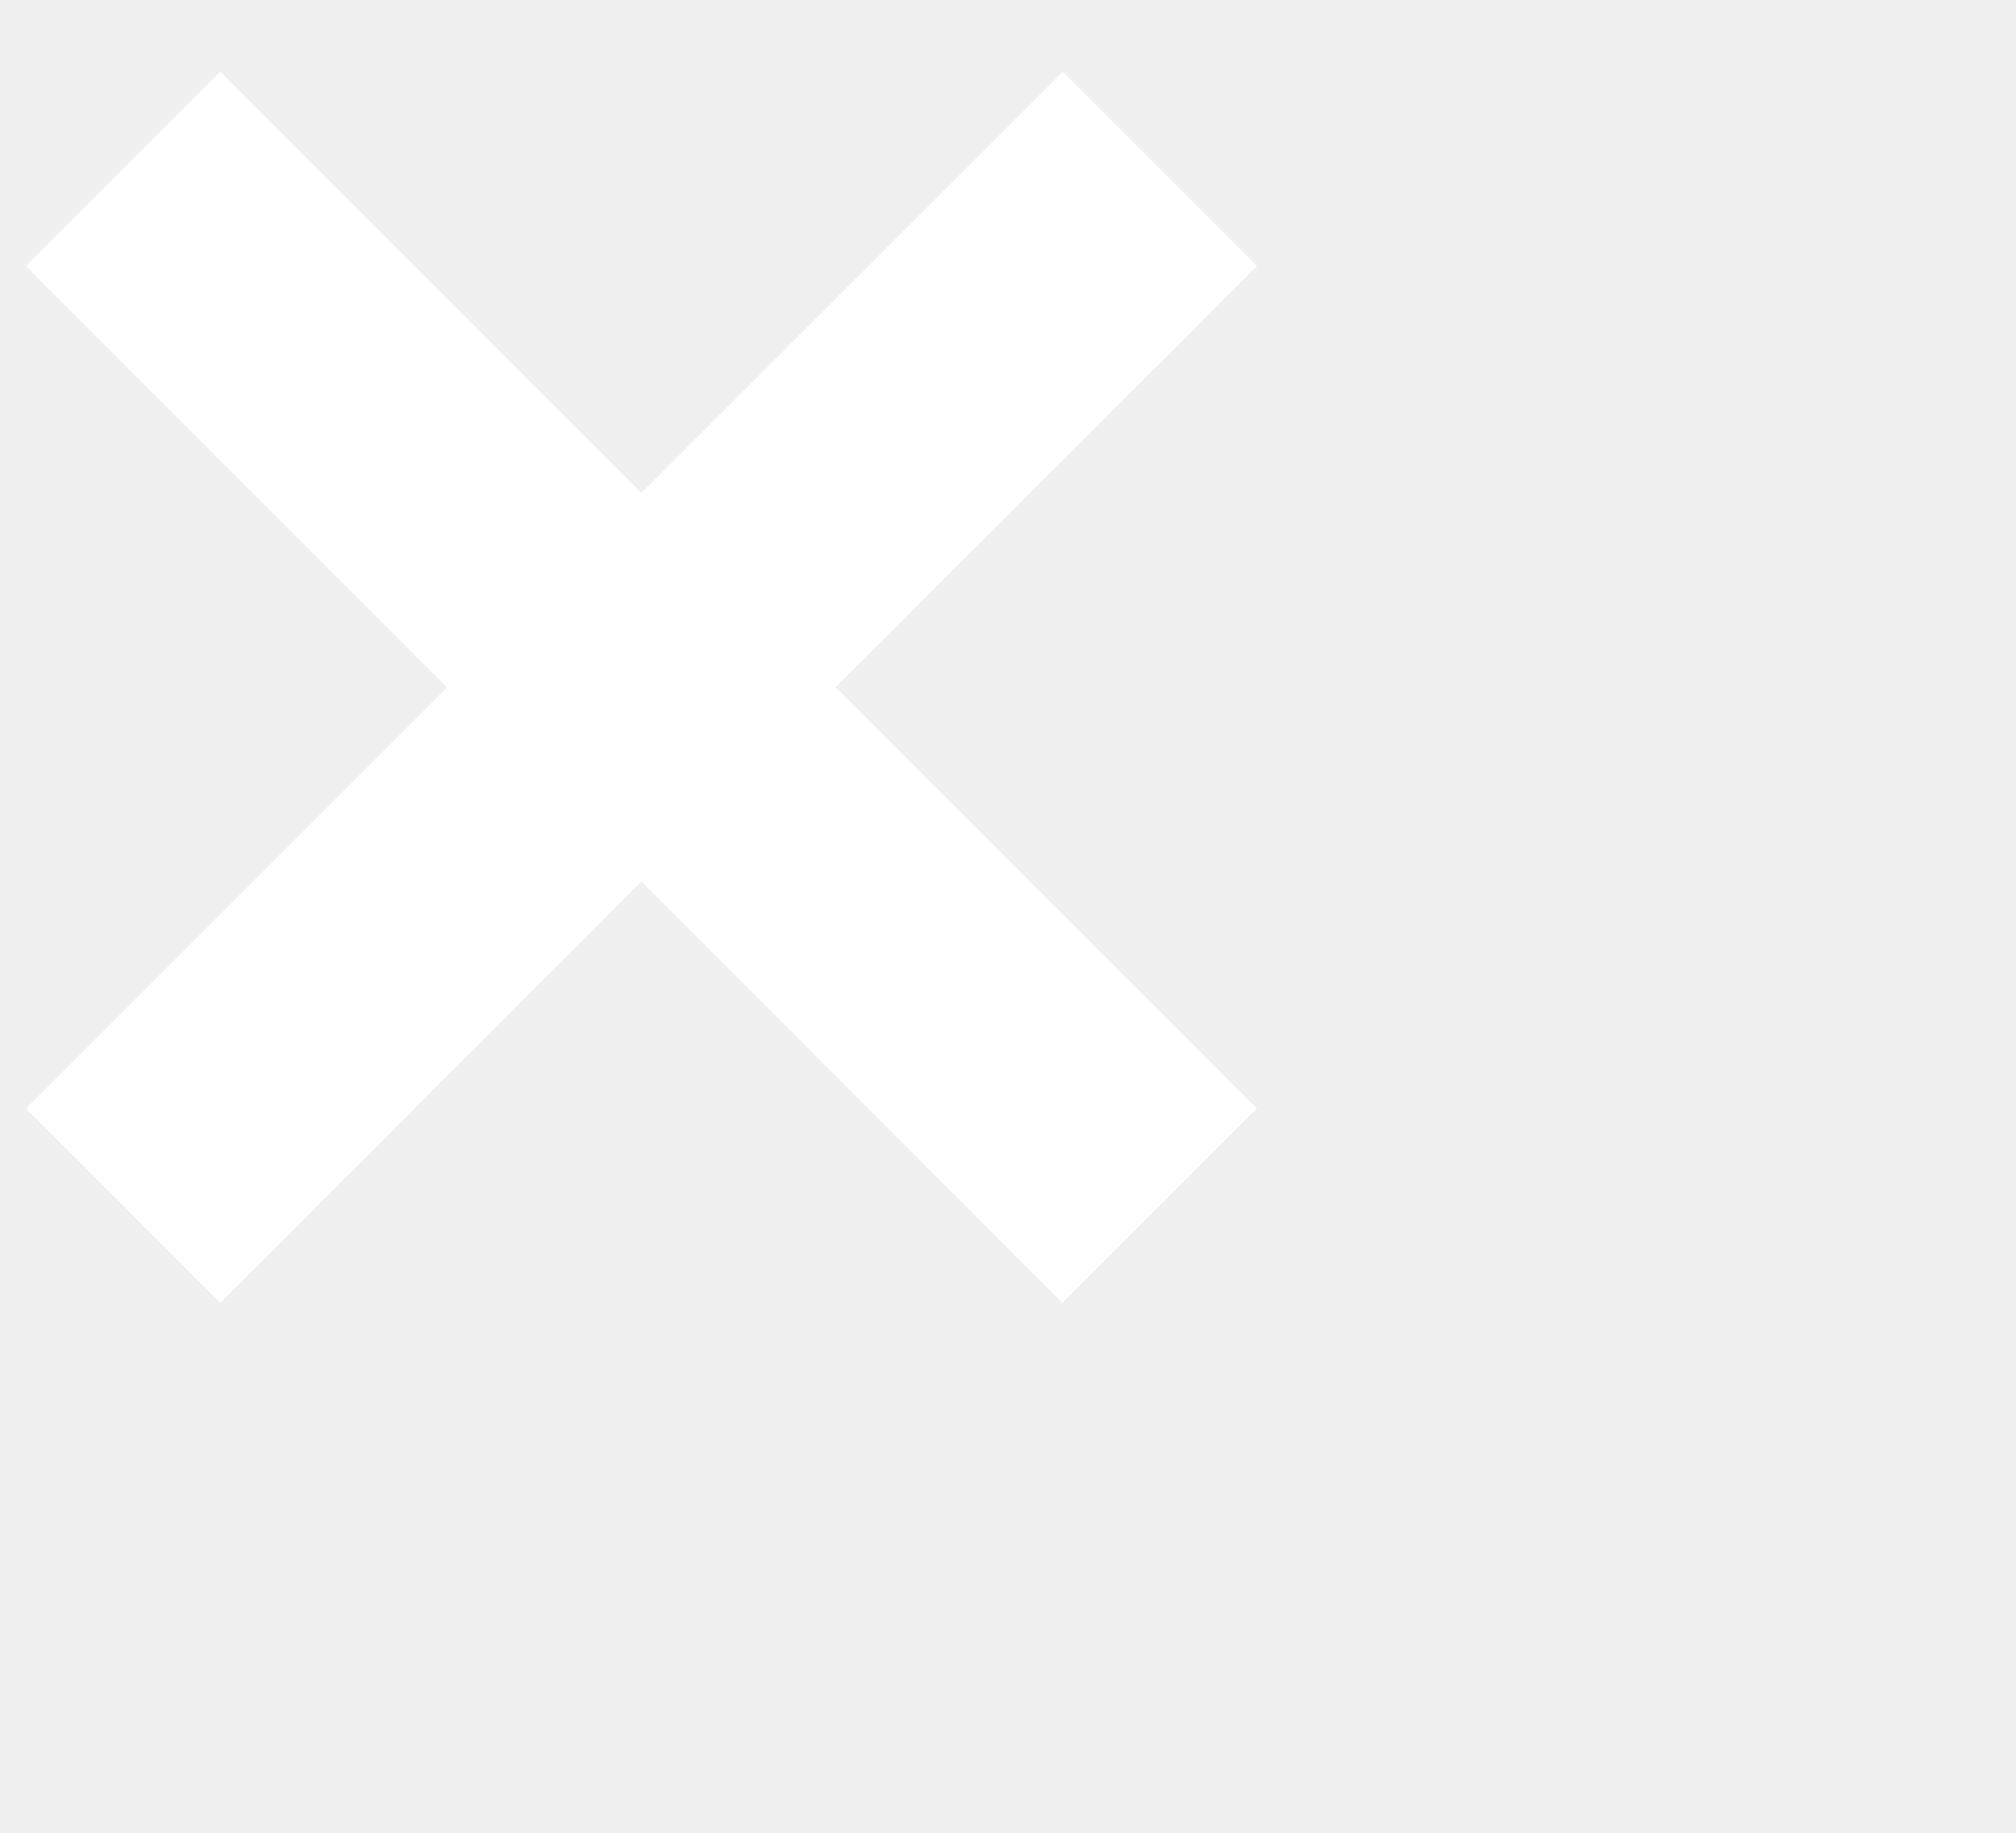
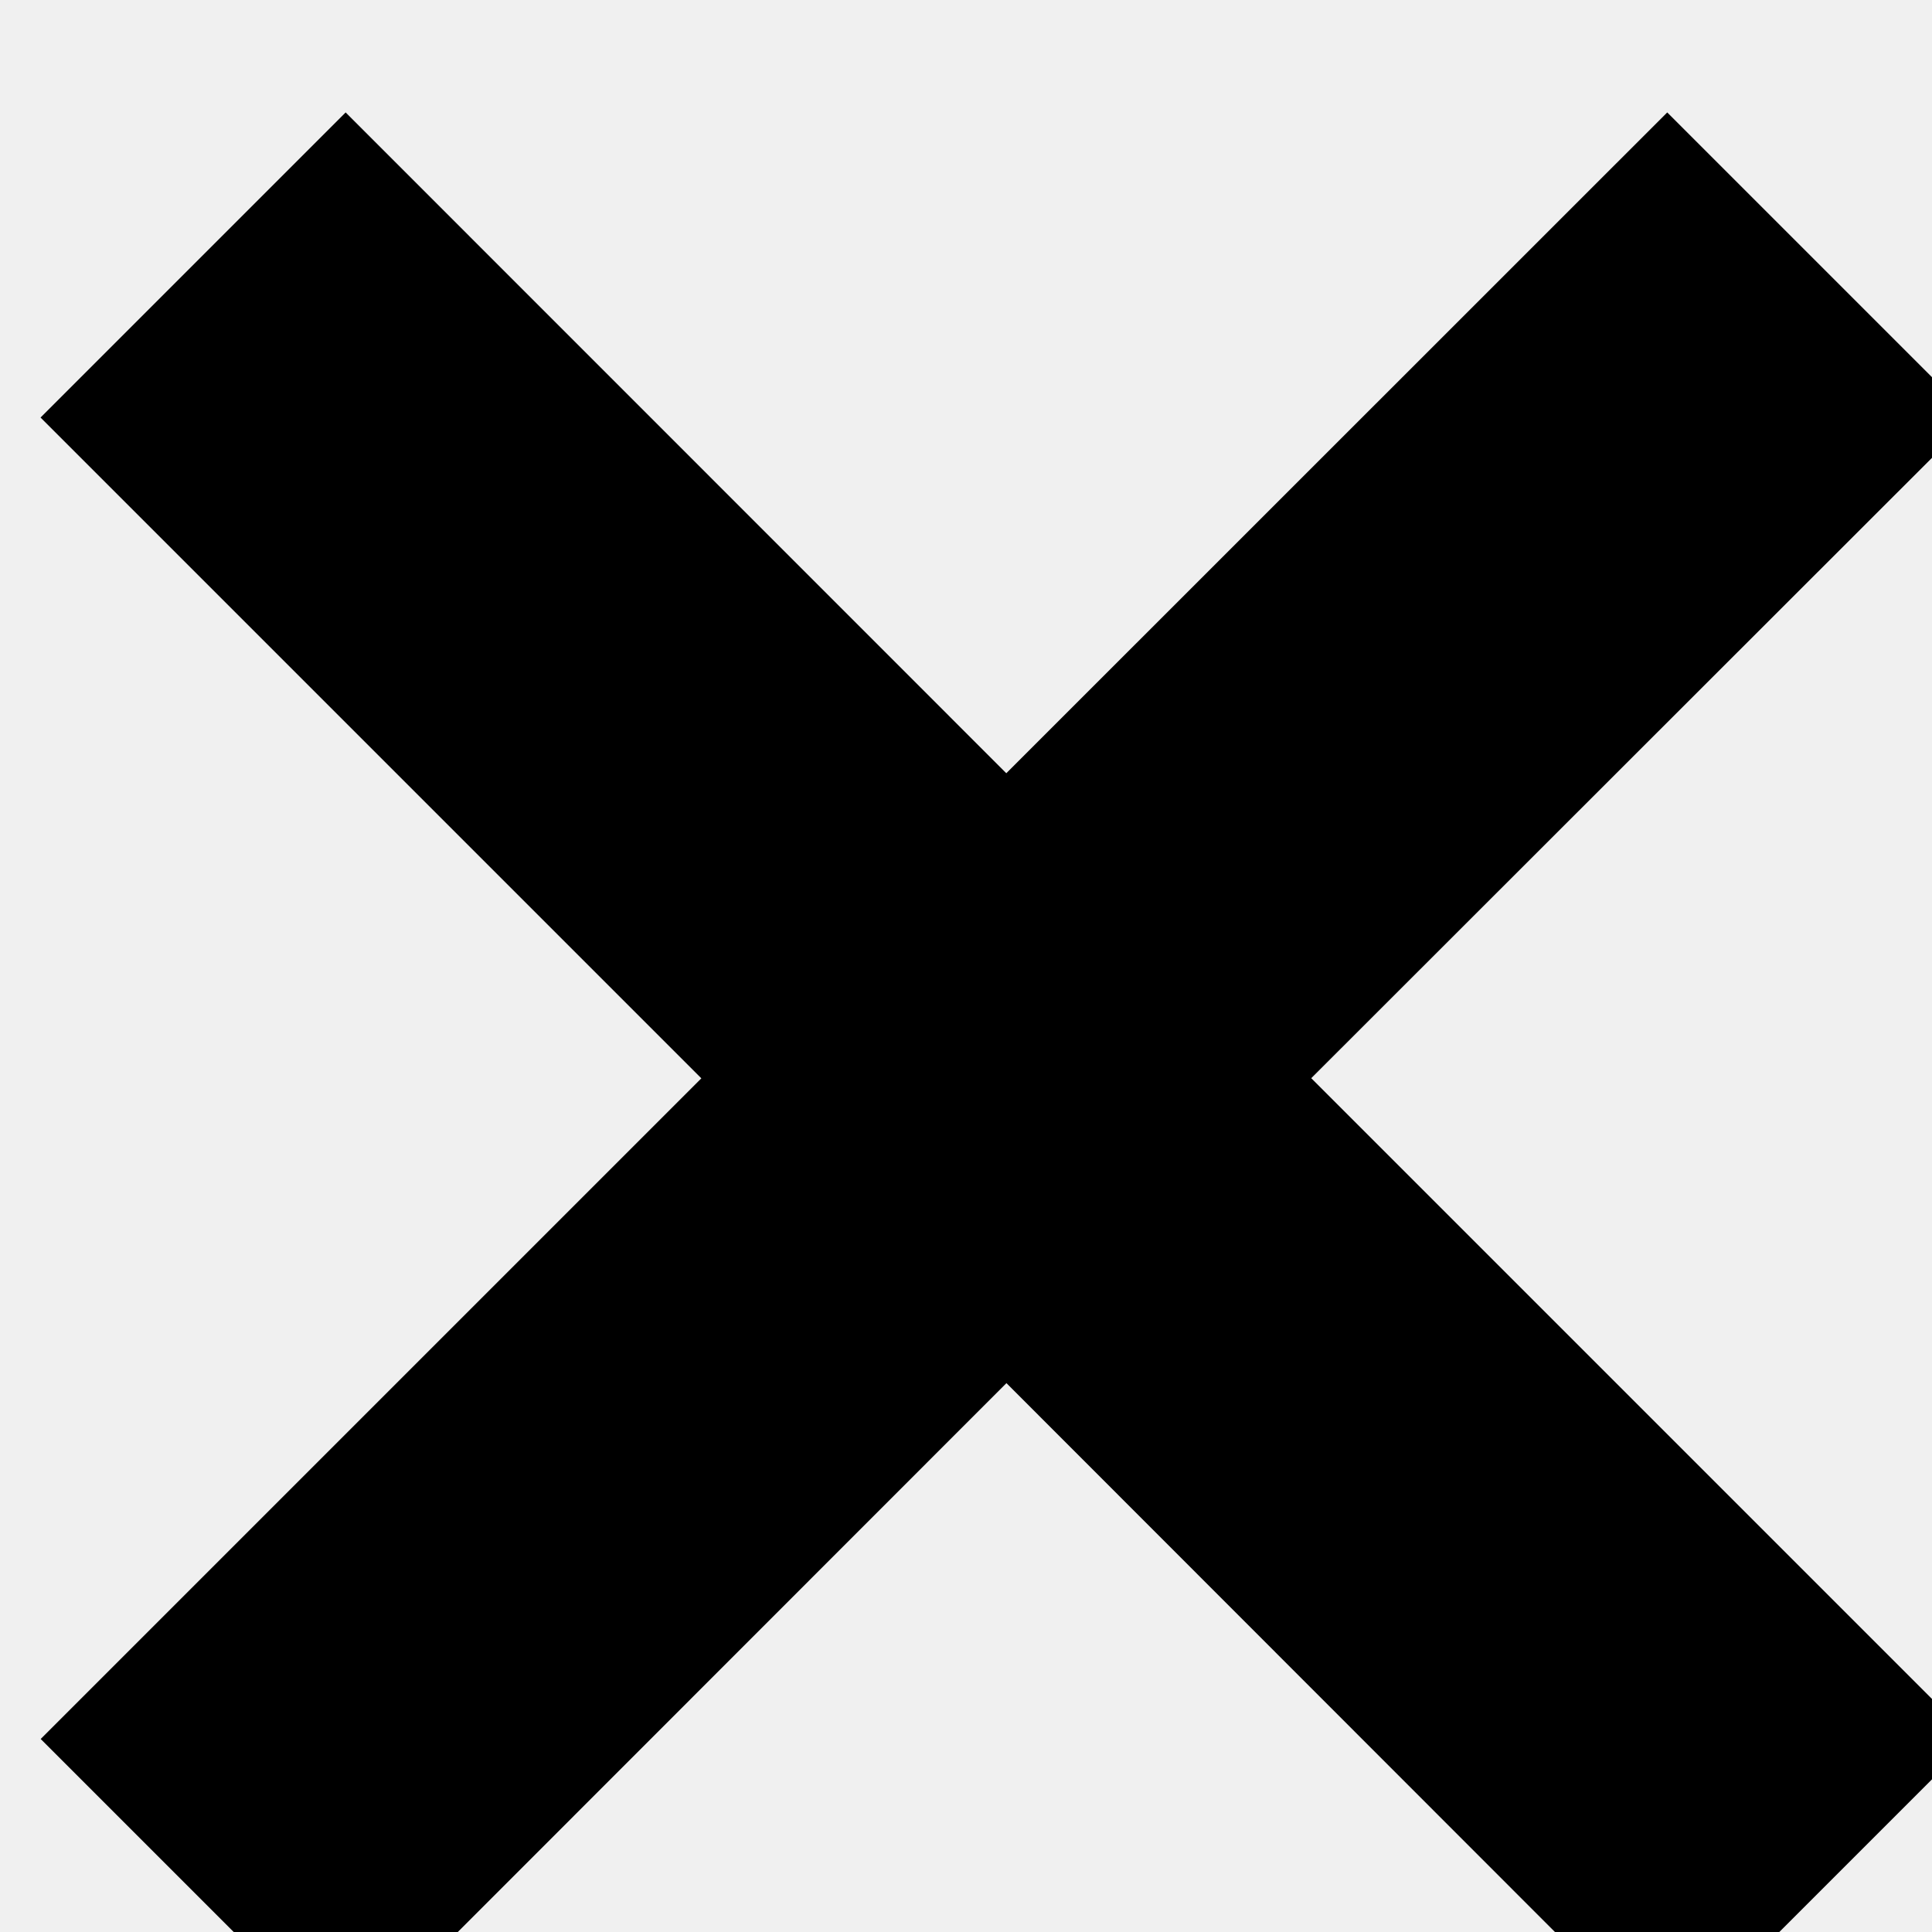
- <svg xmlns="http://www.w3.org/2000/svg" id="close-icon" width="22" height="20">
-   <path d="m11.596.782 2.122 2.122L9.12 7.499l4.597 4.597-2.122 2.122L7 9.62l-4.595 4.597-2.122-2.122L4.878 7.5.282 2.904 2.404.782l4.595 4.596L11.596.782Z" fill="white" />
+ <svg xmlns="http://www.w3.org/2000/svg" id="close-icon">
+   <path d="m11.596.782 2.122 2.122L9.12 7.499l4.597 4.597-2.122 2.122L7 9.62l-4.595 4.597-2.122-2.122L4.878 7.5.282 2.904 2.404.782l4.595 4.596L11.596.782Z" />
</svg>
